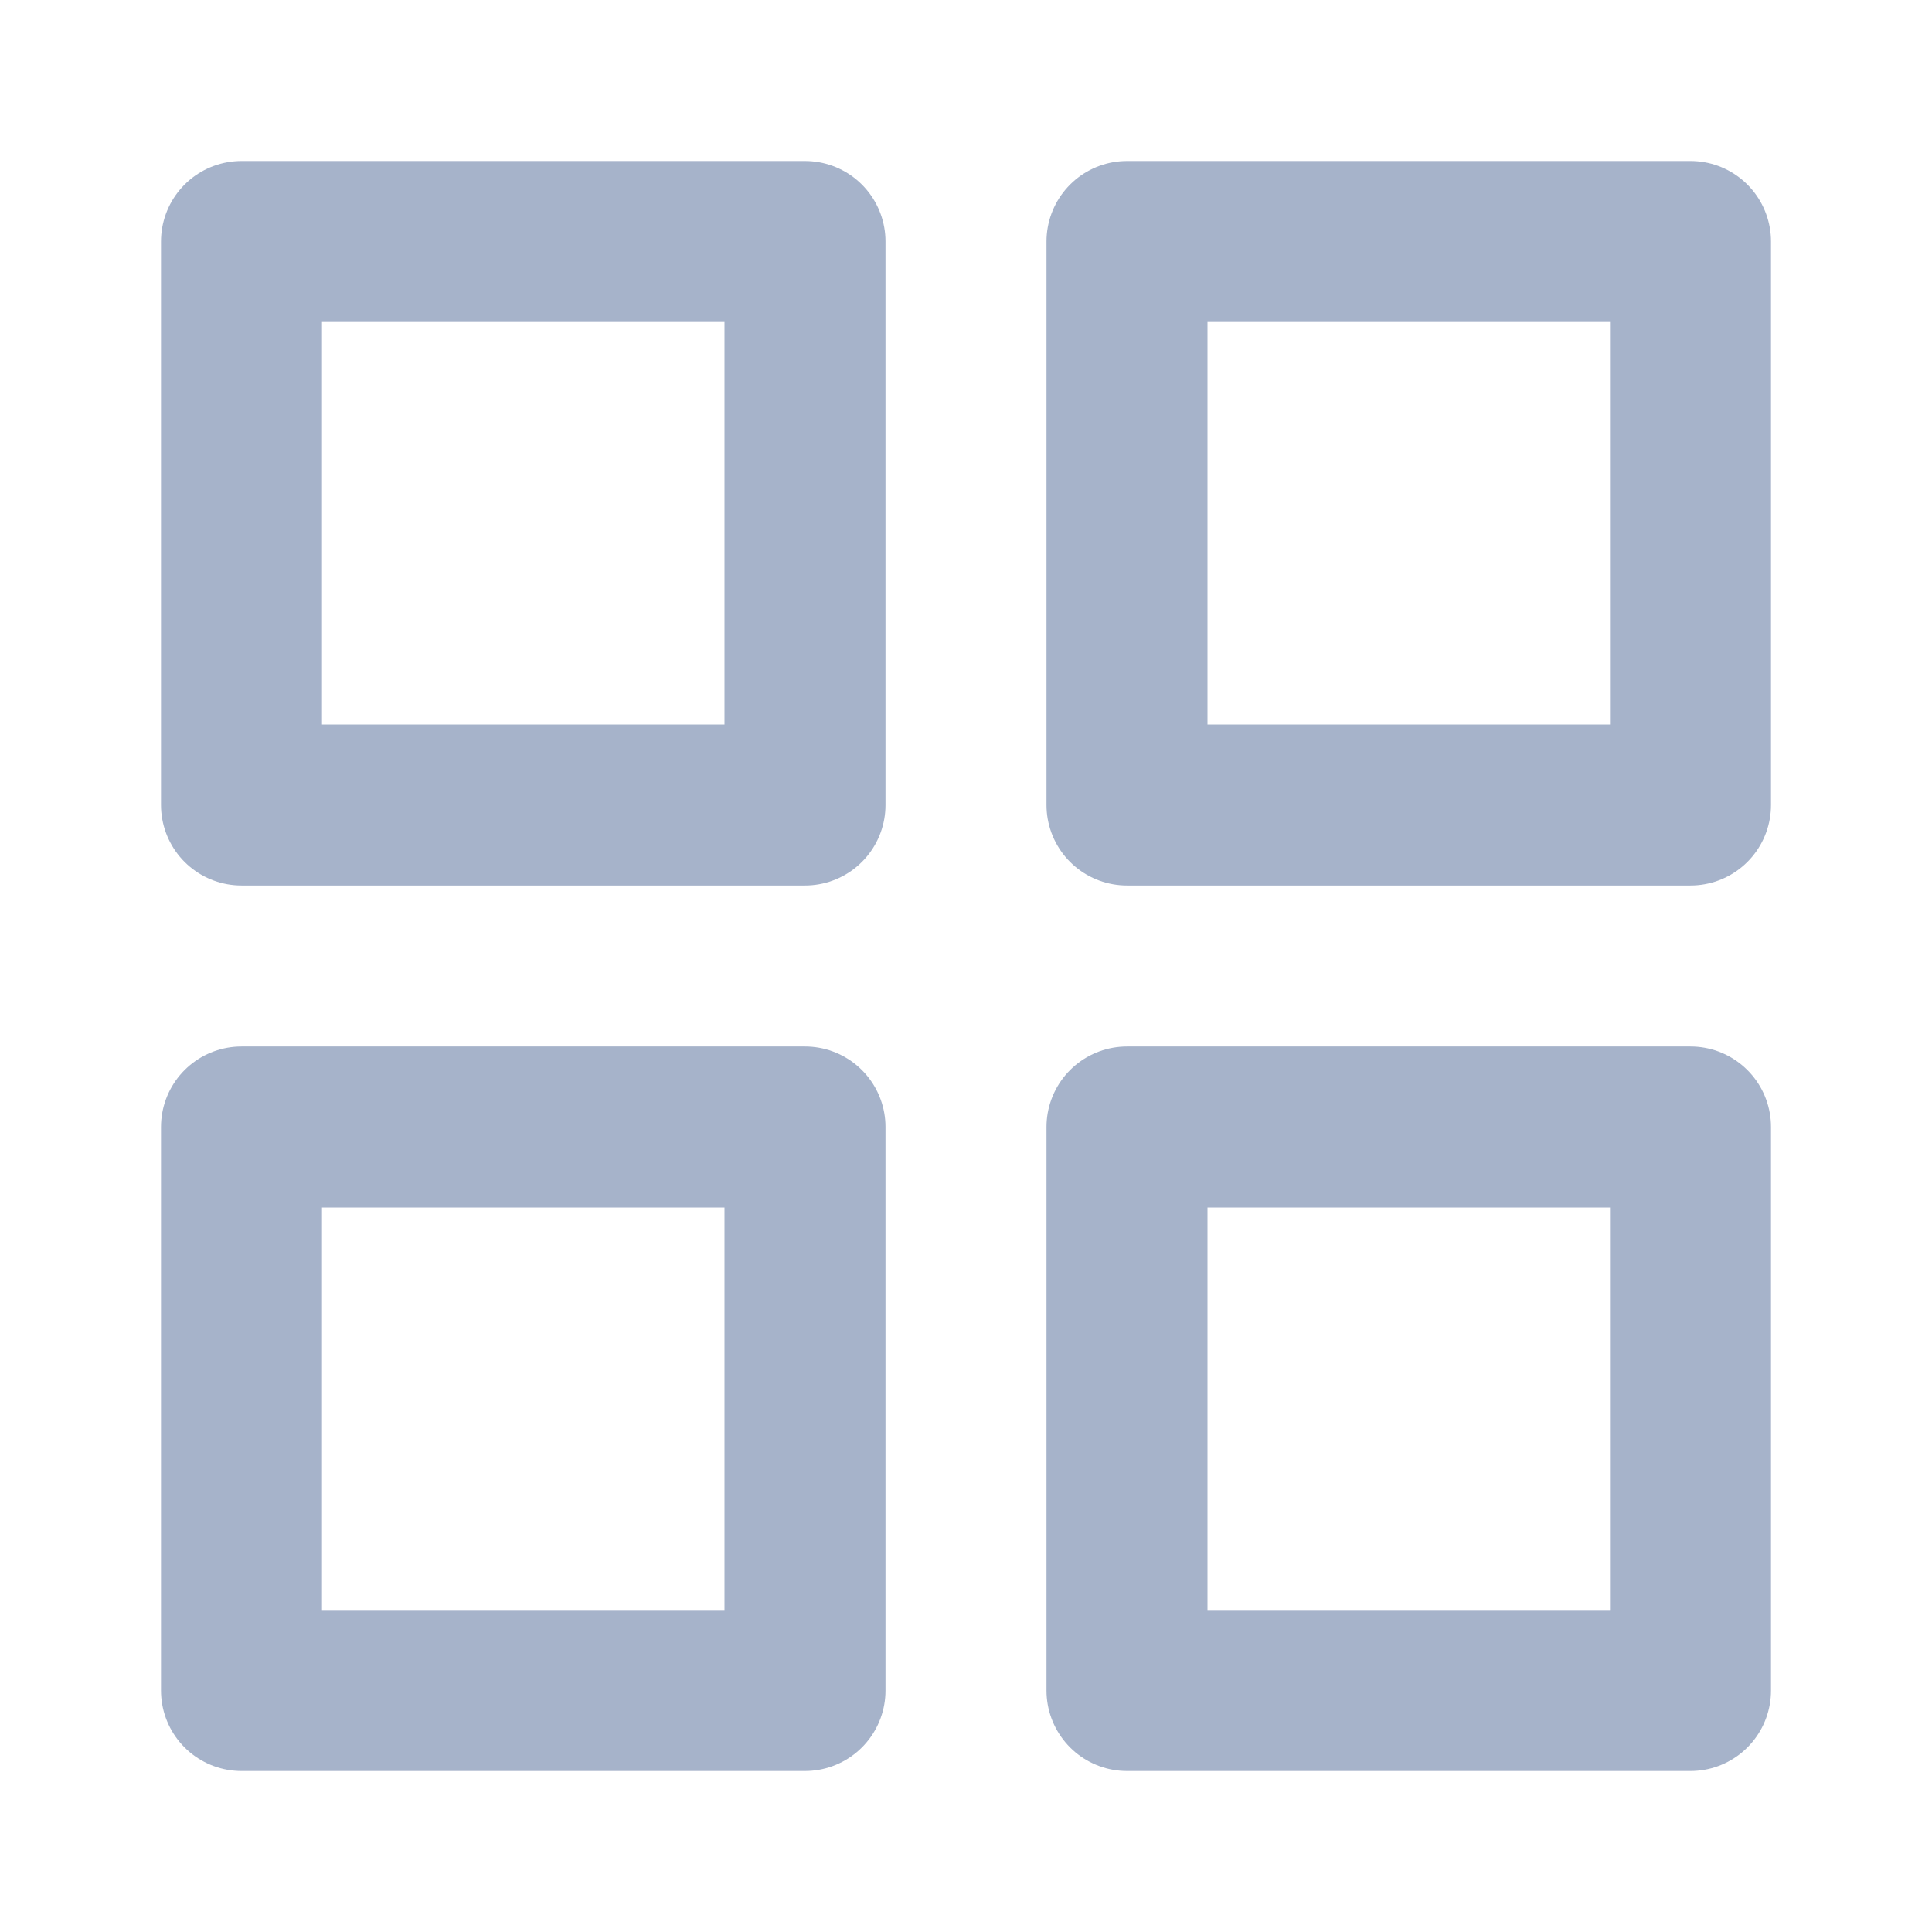
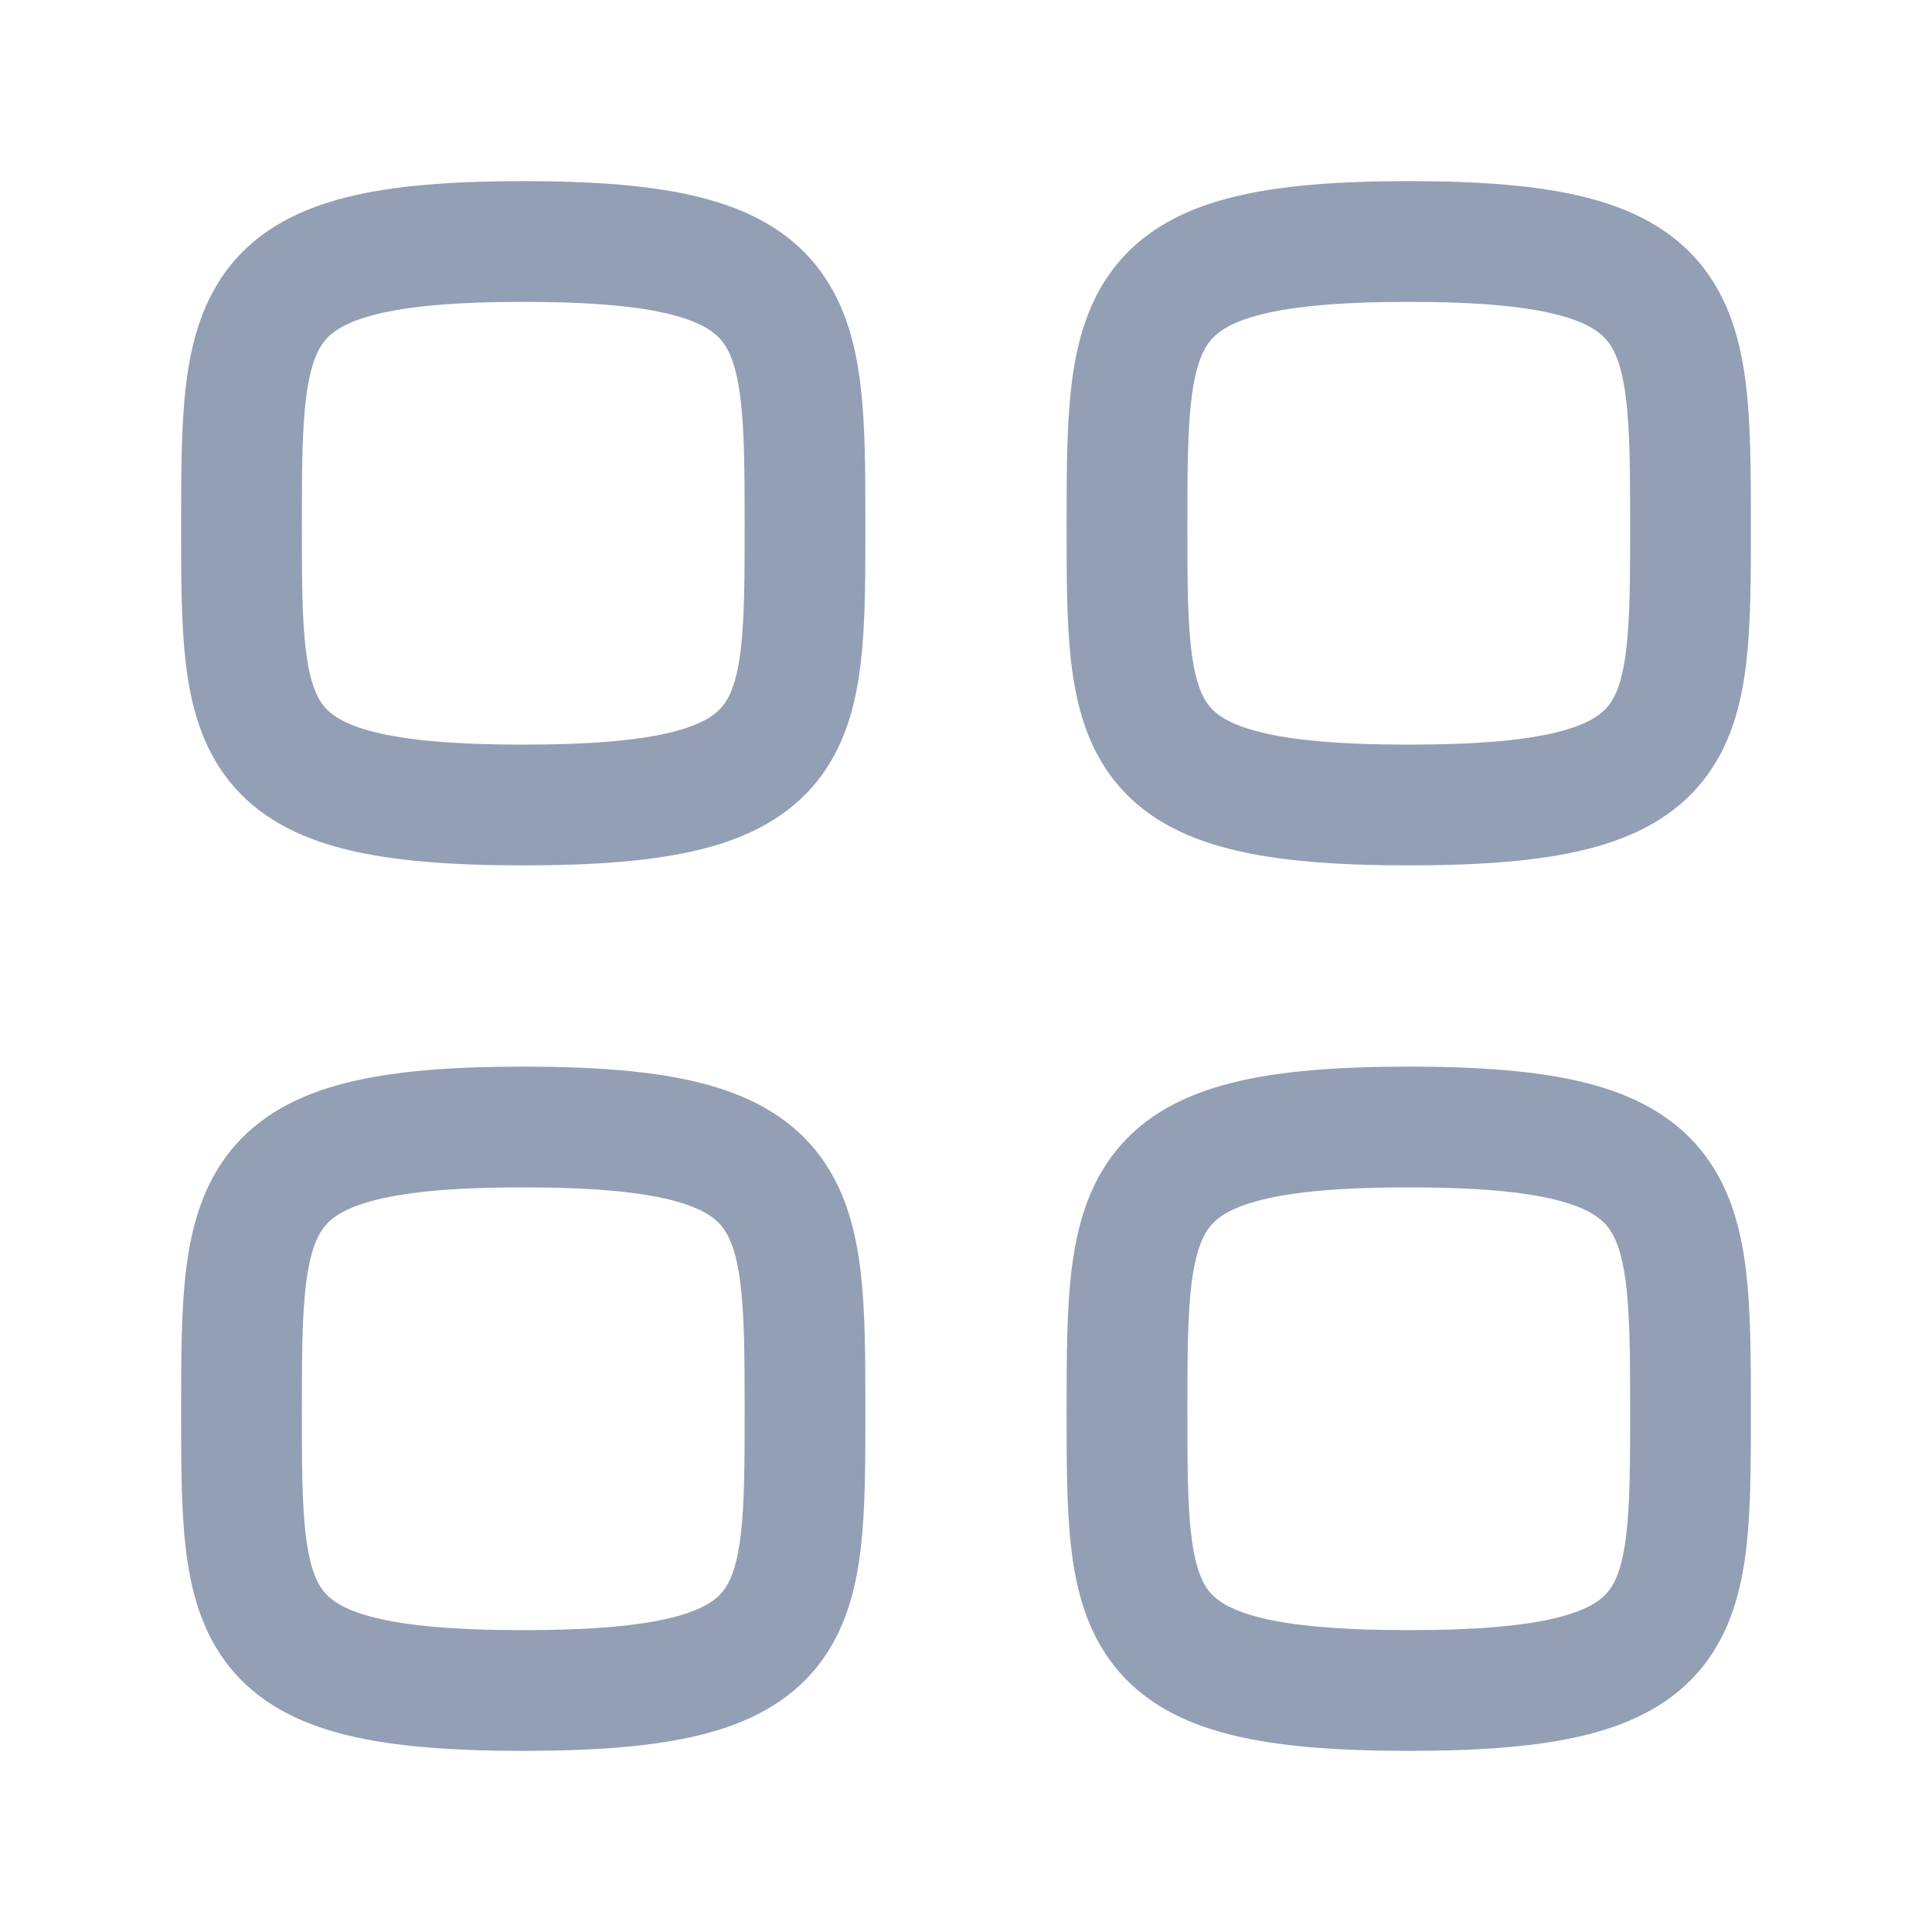
<svg xmlns="http://www.w3.org/2000/svg" width="24" height="24" viewBox="0 0 24 24" fill="none">
-   <path d="M10 3H3V10H10V3Z" stroke="#A6B3CA" stroke-width="2" stroke-linecap="round" stroke-linejoin="round" />
-   <path d="M21 3H14V10H21V3Z" stroke="#A6B3CA" stroke-width="2" stroke-linecap="round" stroke-linejoin="round" />
-   <path d="M21 14H14V21H21V14Z" stroke="#A6B3CA" stroke-width="2" stroke-linecap="round" stroke-linejoin="round" />
-   <path d="M10 14H3V21H10V14Z" stroke="#A6B3CA" stroke-width="2" stroke-linecap="round" stroke-linejoin="round" />
+   <g id="Iconly/Light/Category">
+     <g id="Category">
+       <path id="Stroke 1" fill-rule="evenodd" clip-rule="evenodd" d="M3 6.5C3 3.875 3.028 3 6.5 3C9.972 3 10 3.875 10 6.5C10 9.125 10.011 10 6.5 10C2.989 10 3 9.125 3 6.5Z" stroke="#939FB4" stroke-width="1.5" stroke-linecap="round" stroke-linejoin="round" />
+       <path id="Stroke 3" fill-rule="evenodd" clip-rule="evenodd" d="M14 6.5C14 3.875 14.028 3 17.5 3C20.972 3 21 3.875 21 6.5C21 9.125 21.011 10 17.5 10C13.989 10 14 9.125 14 6.5Z" stroke="#939FB4" stroke-width="1.5" stroke-linecap="round" stroke-linejoin="round" />
+       <path id="Stroke 5" fill-rule="evenodd" clip-rule="evenodd" d="M3 17.5C3 14.875 3.028 14 6.5 14C9.972 14 10 14.875 10 17.5C10 20.125 10.011 21 6.5 21C2.989 21 3 20.125 3 17.5Z" stroke="#939FB4" stroke-width="1.5" stroke-linecap="round" stroke-linejoin="round" />
+       <path id="Stroke 7" fill-rule="evenodd" clip-rule="evenodd" d="M14 17.5C14 14.875 14.028 14 17.5 14C20.972 14 21 14.875 21 17.5C21 20.125 21.011 21 17.5 21C13.989 21 14 20.125 14 17.5Z" stroke="#939FB4" stroke-width="1.5" stroke-linecap="round" stroke-linejoin="round" />
+     </g>
+   </g>
</svg>
